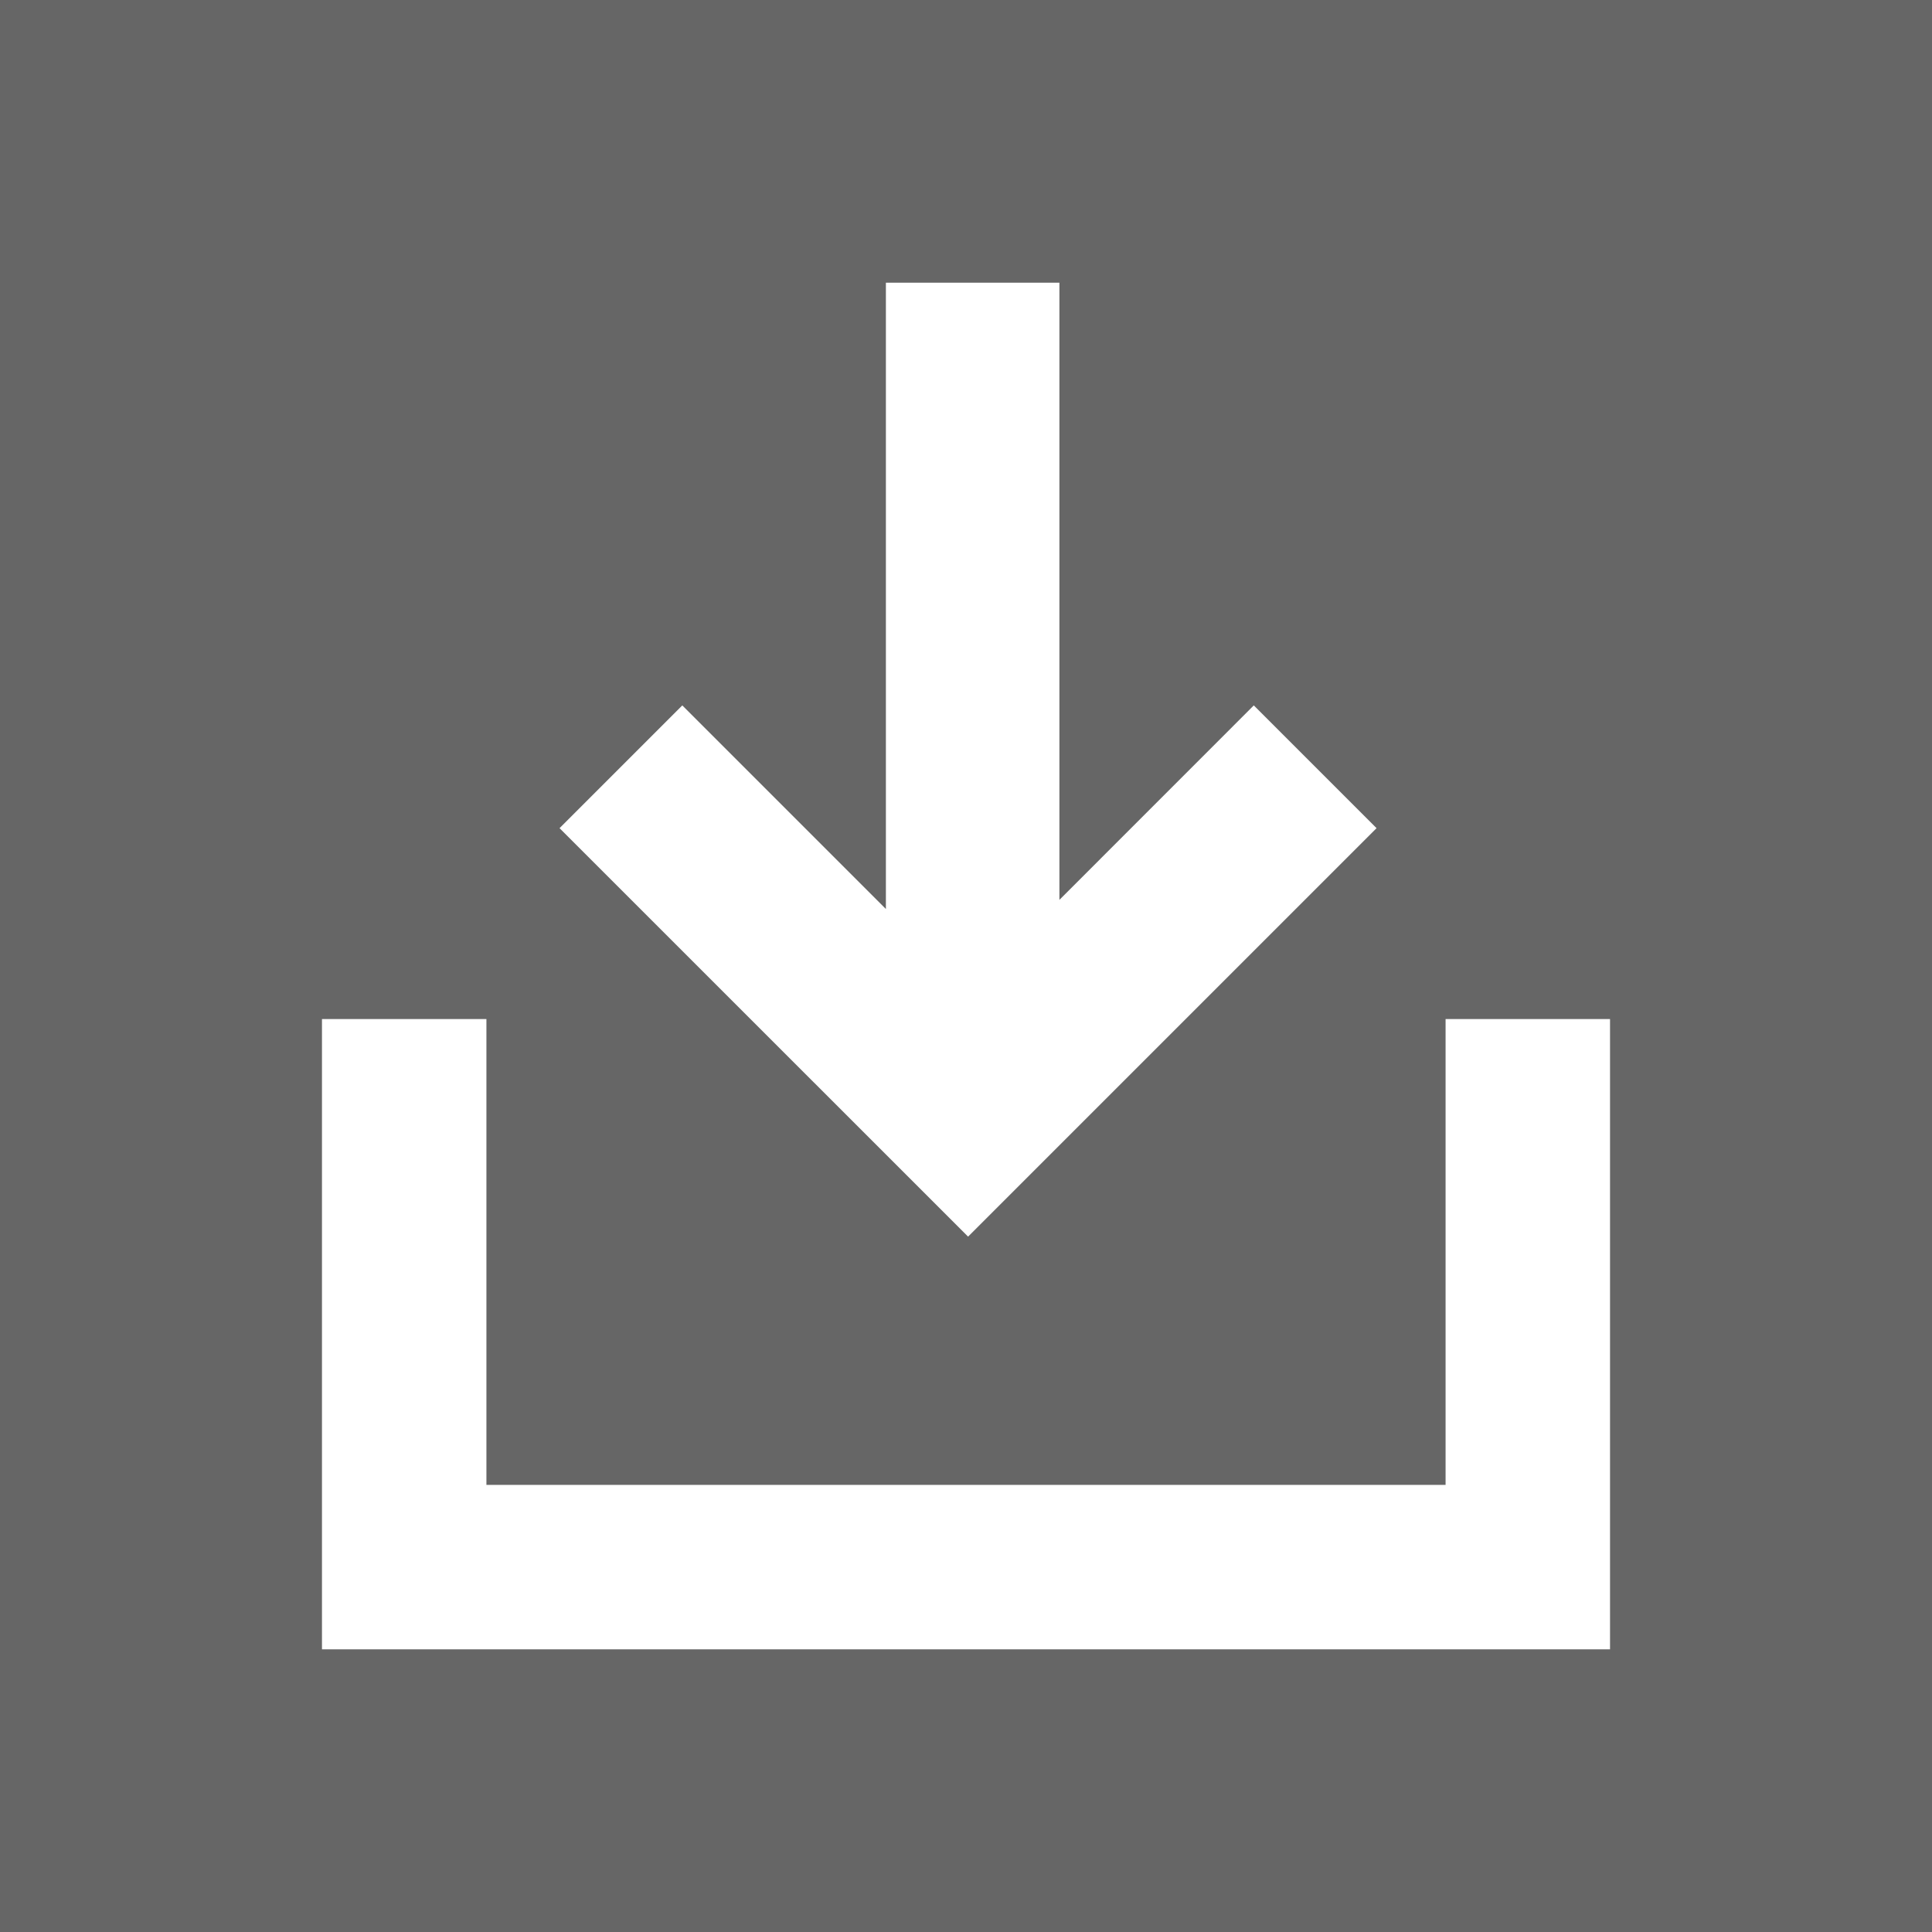
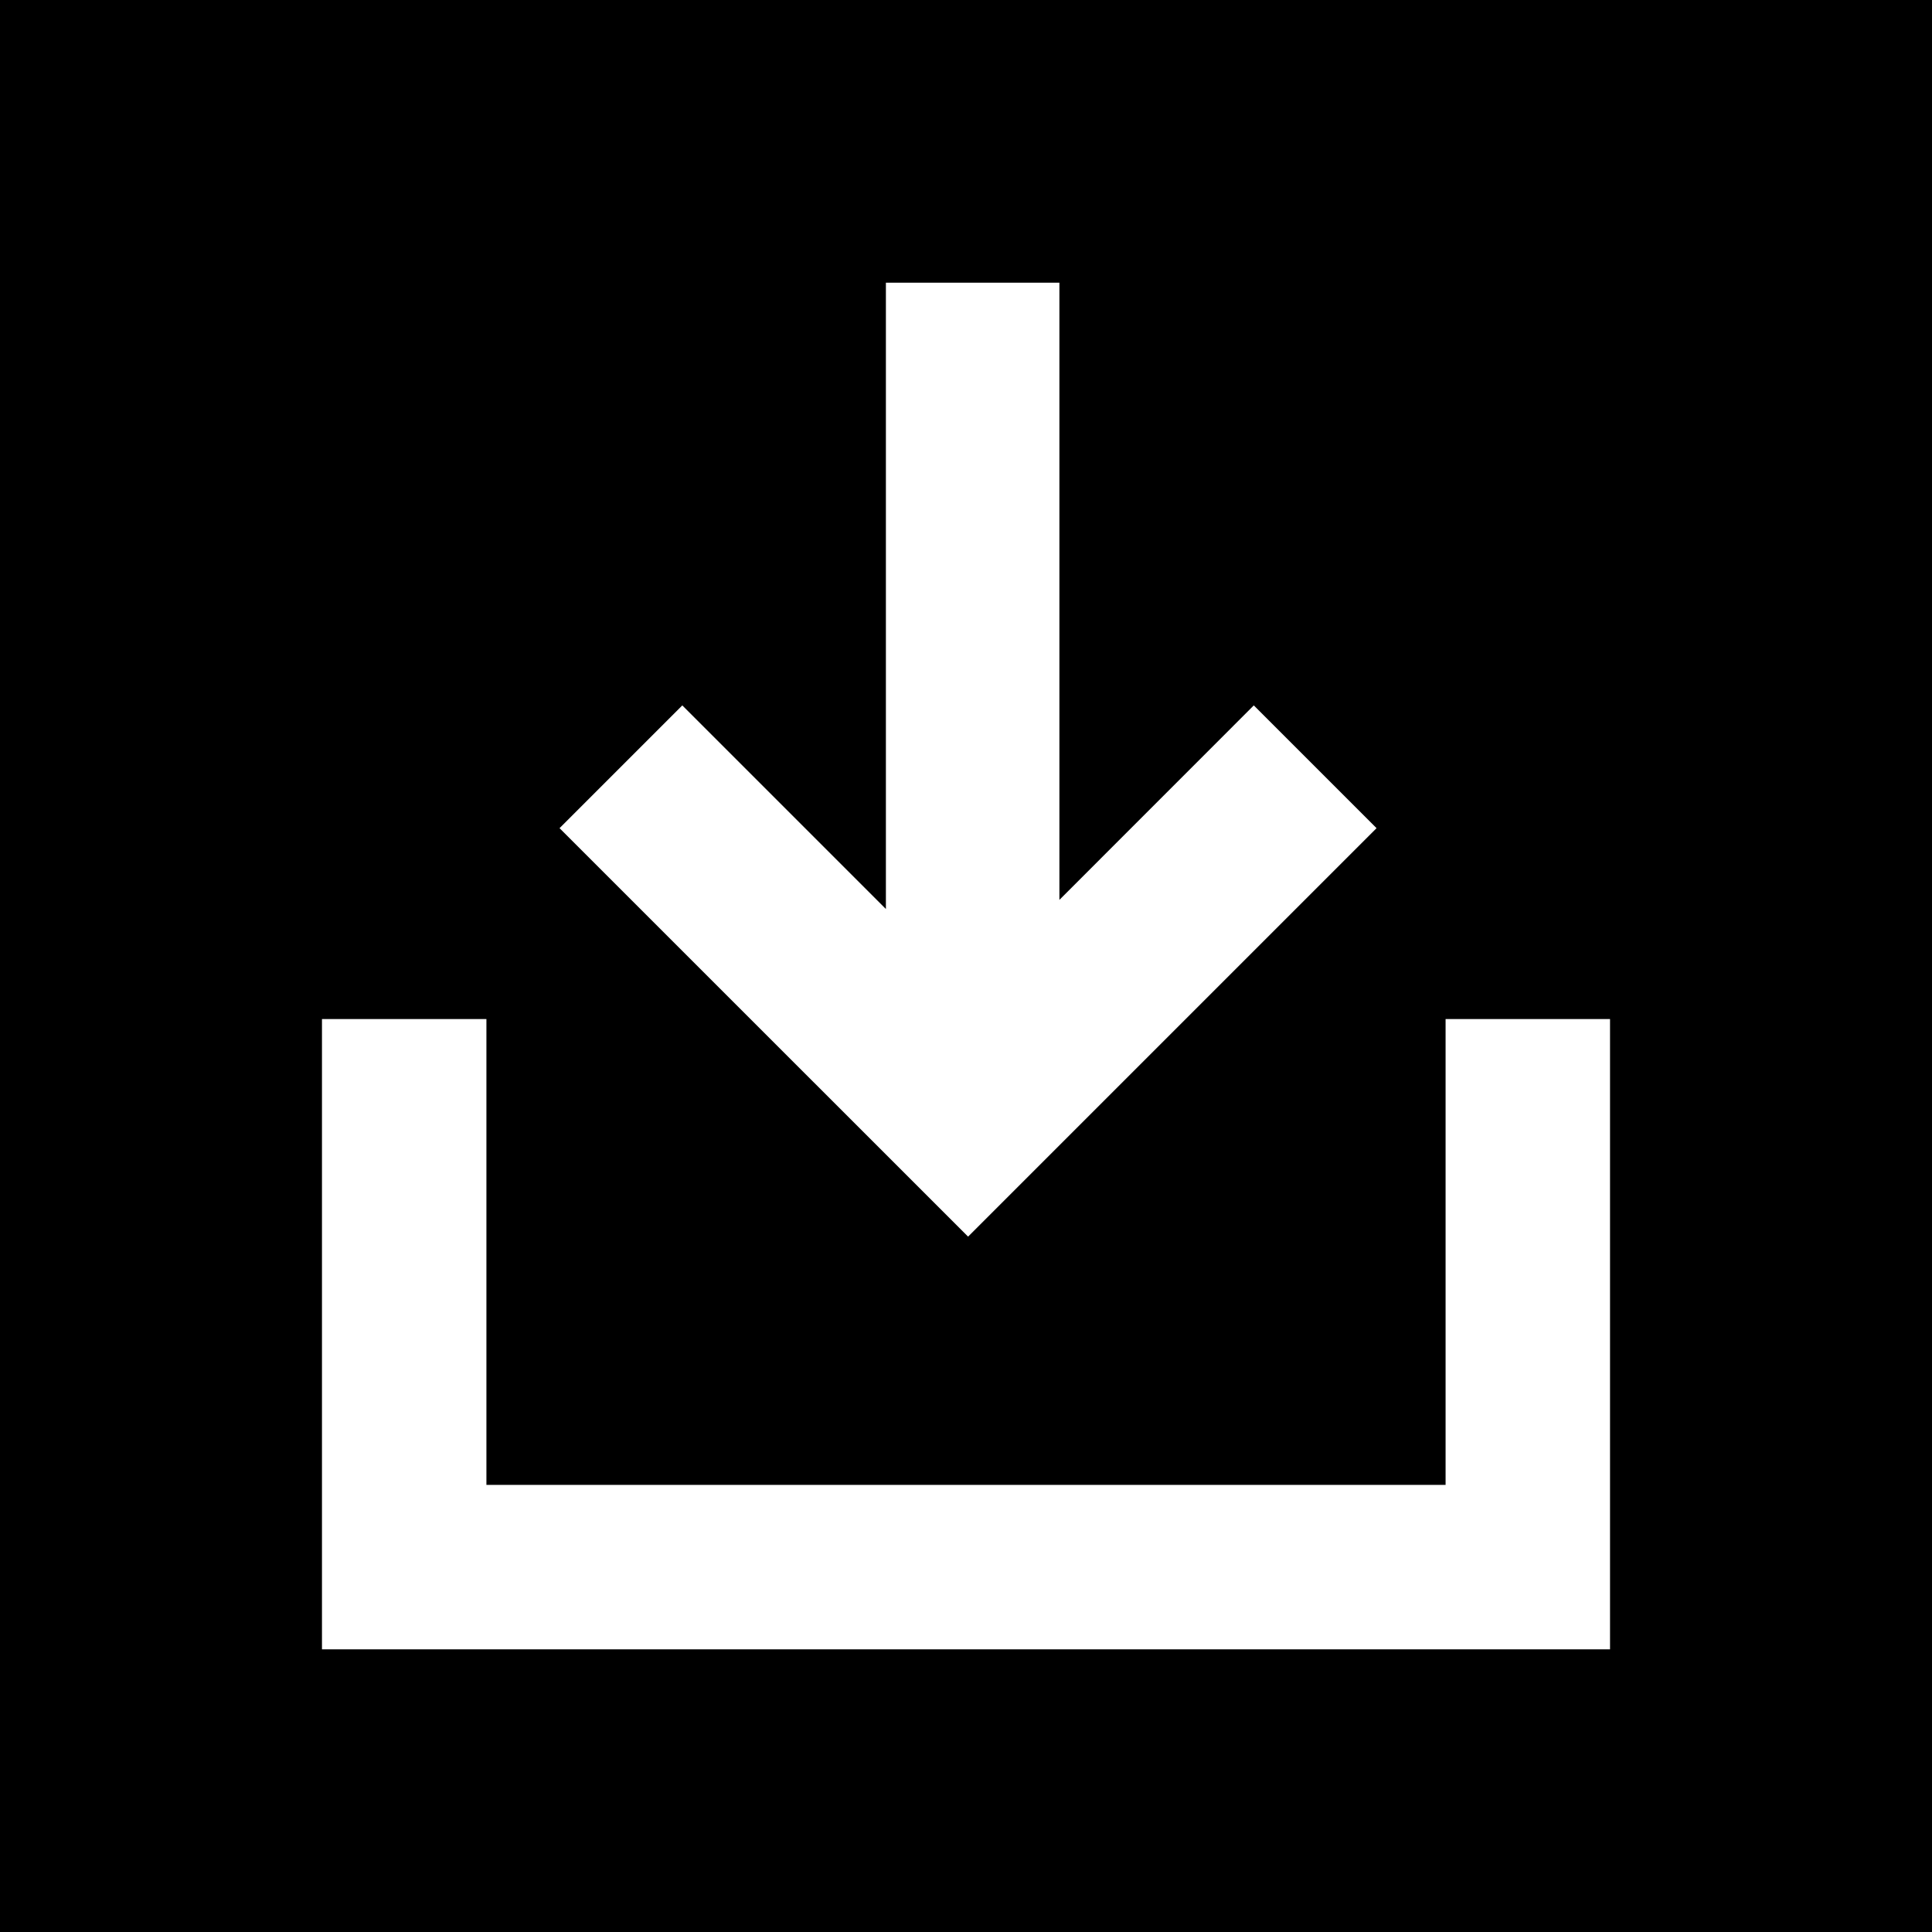
<svg xmlns="http://www.w3.org/2000/svg" width="26px" height="26px" viewBox="0 0 26 26" version="1.1">
  <defs />
  <g id="Styleguide" stroke="none" stroke-width="1" fill="none" fill-rule="evenodd">
    <g id="icoon-download">
-       <polygon id="Fill-1" fill="#666666" points="0 26 26 26 26 0 0 0" />
+       <polygon id="Fill-1" fill="#000" points="0 26 26 26 26 0 0 0" />
      <polygon id="Fill-2" fill="#FFFFFF" points="18.525 11.145 16.873 9.493 14.257 12.11 14.257 3.804 11.922 3.804 11.922 12.233 9.182 9.493 7.53 11.145 13.028 16.642" />
      <polygon id="Fill-3" fill="#FFFFFF" points="21.667 13.714 21.667 22.196 4.333 22.196 4.333 13.714 6.546 13.714 6.546 19.983 19.454 19.983 19.454 13.714" />
    </g>
  </g>
</svg>
